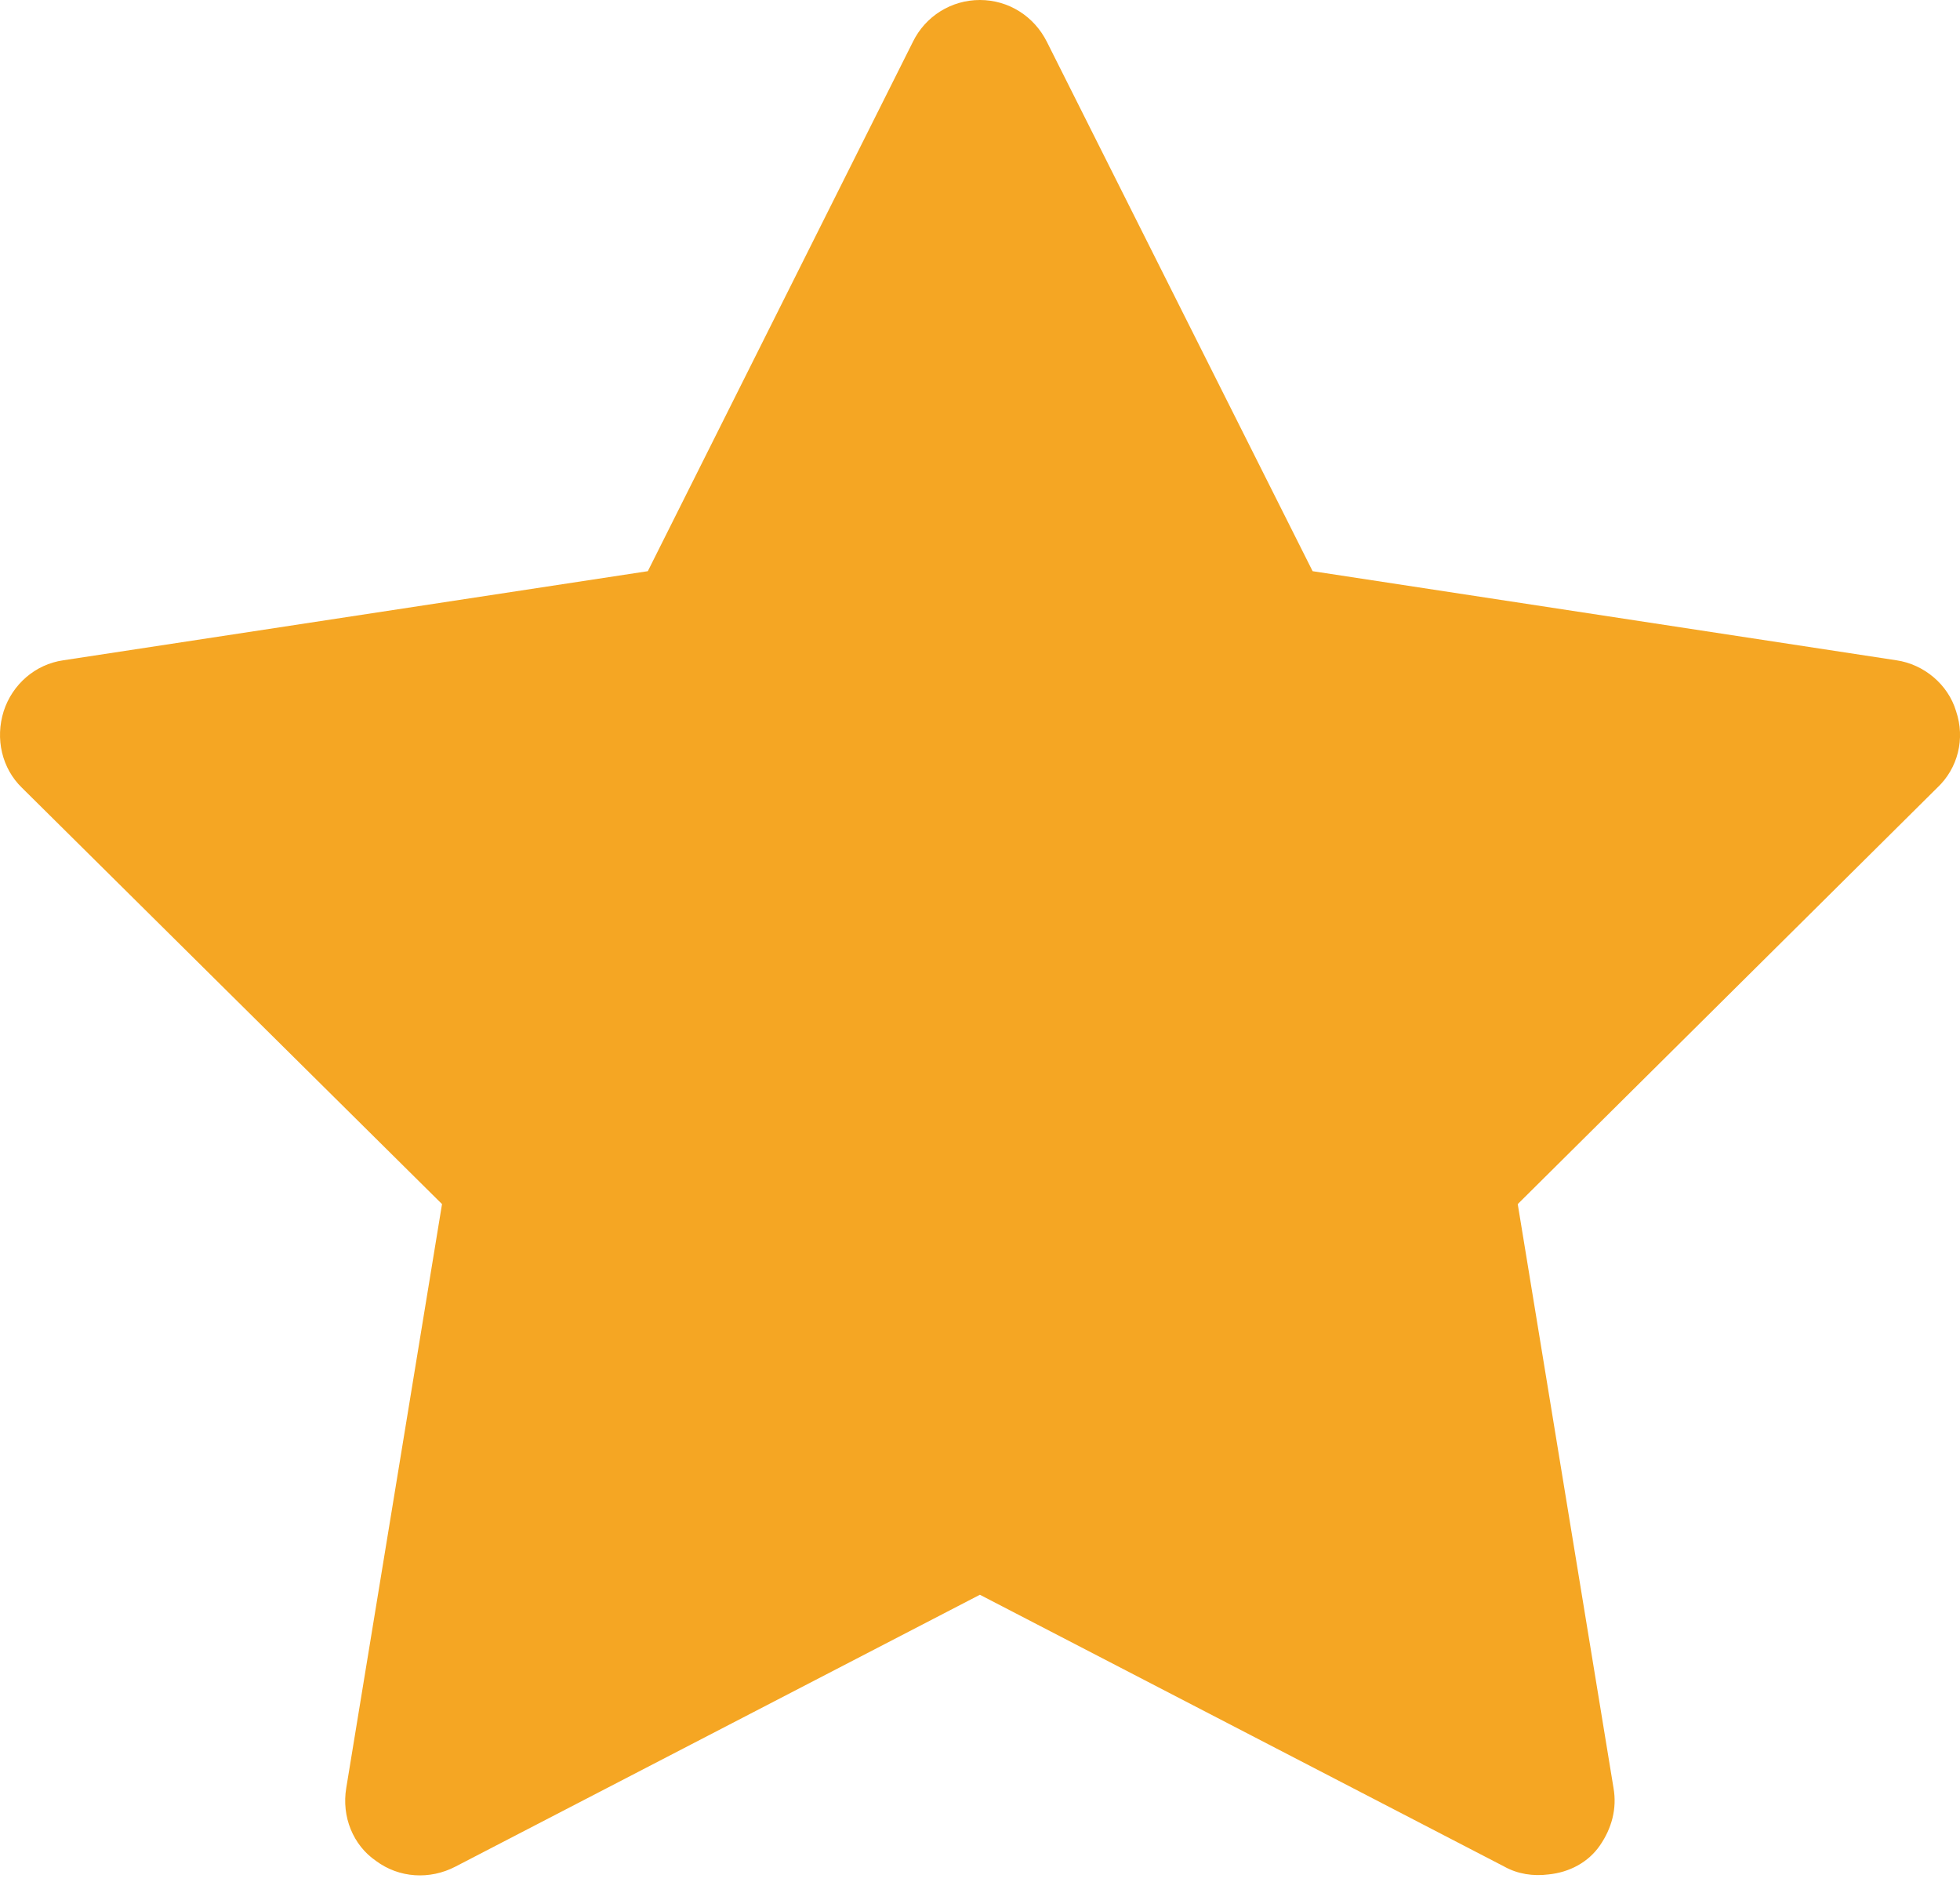
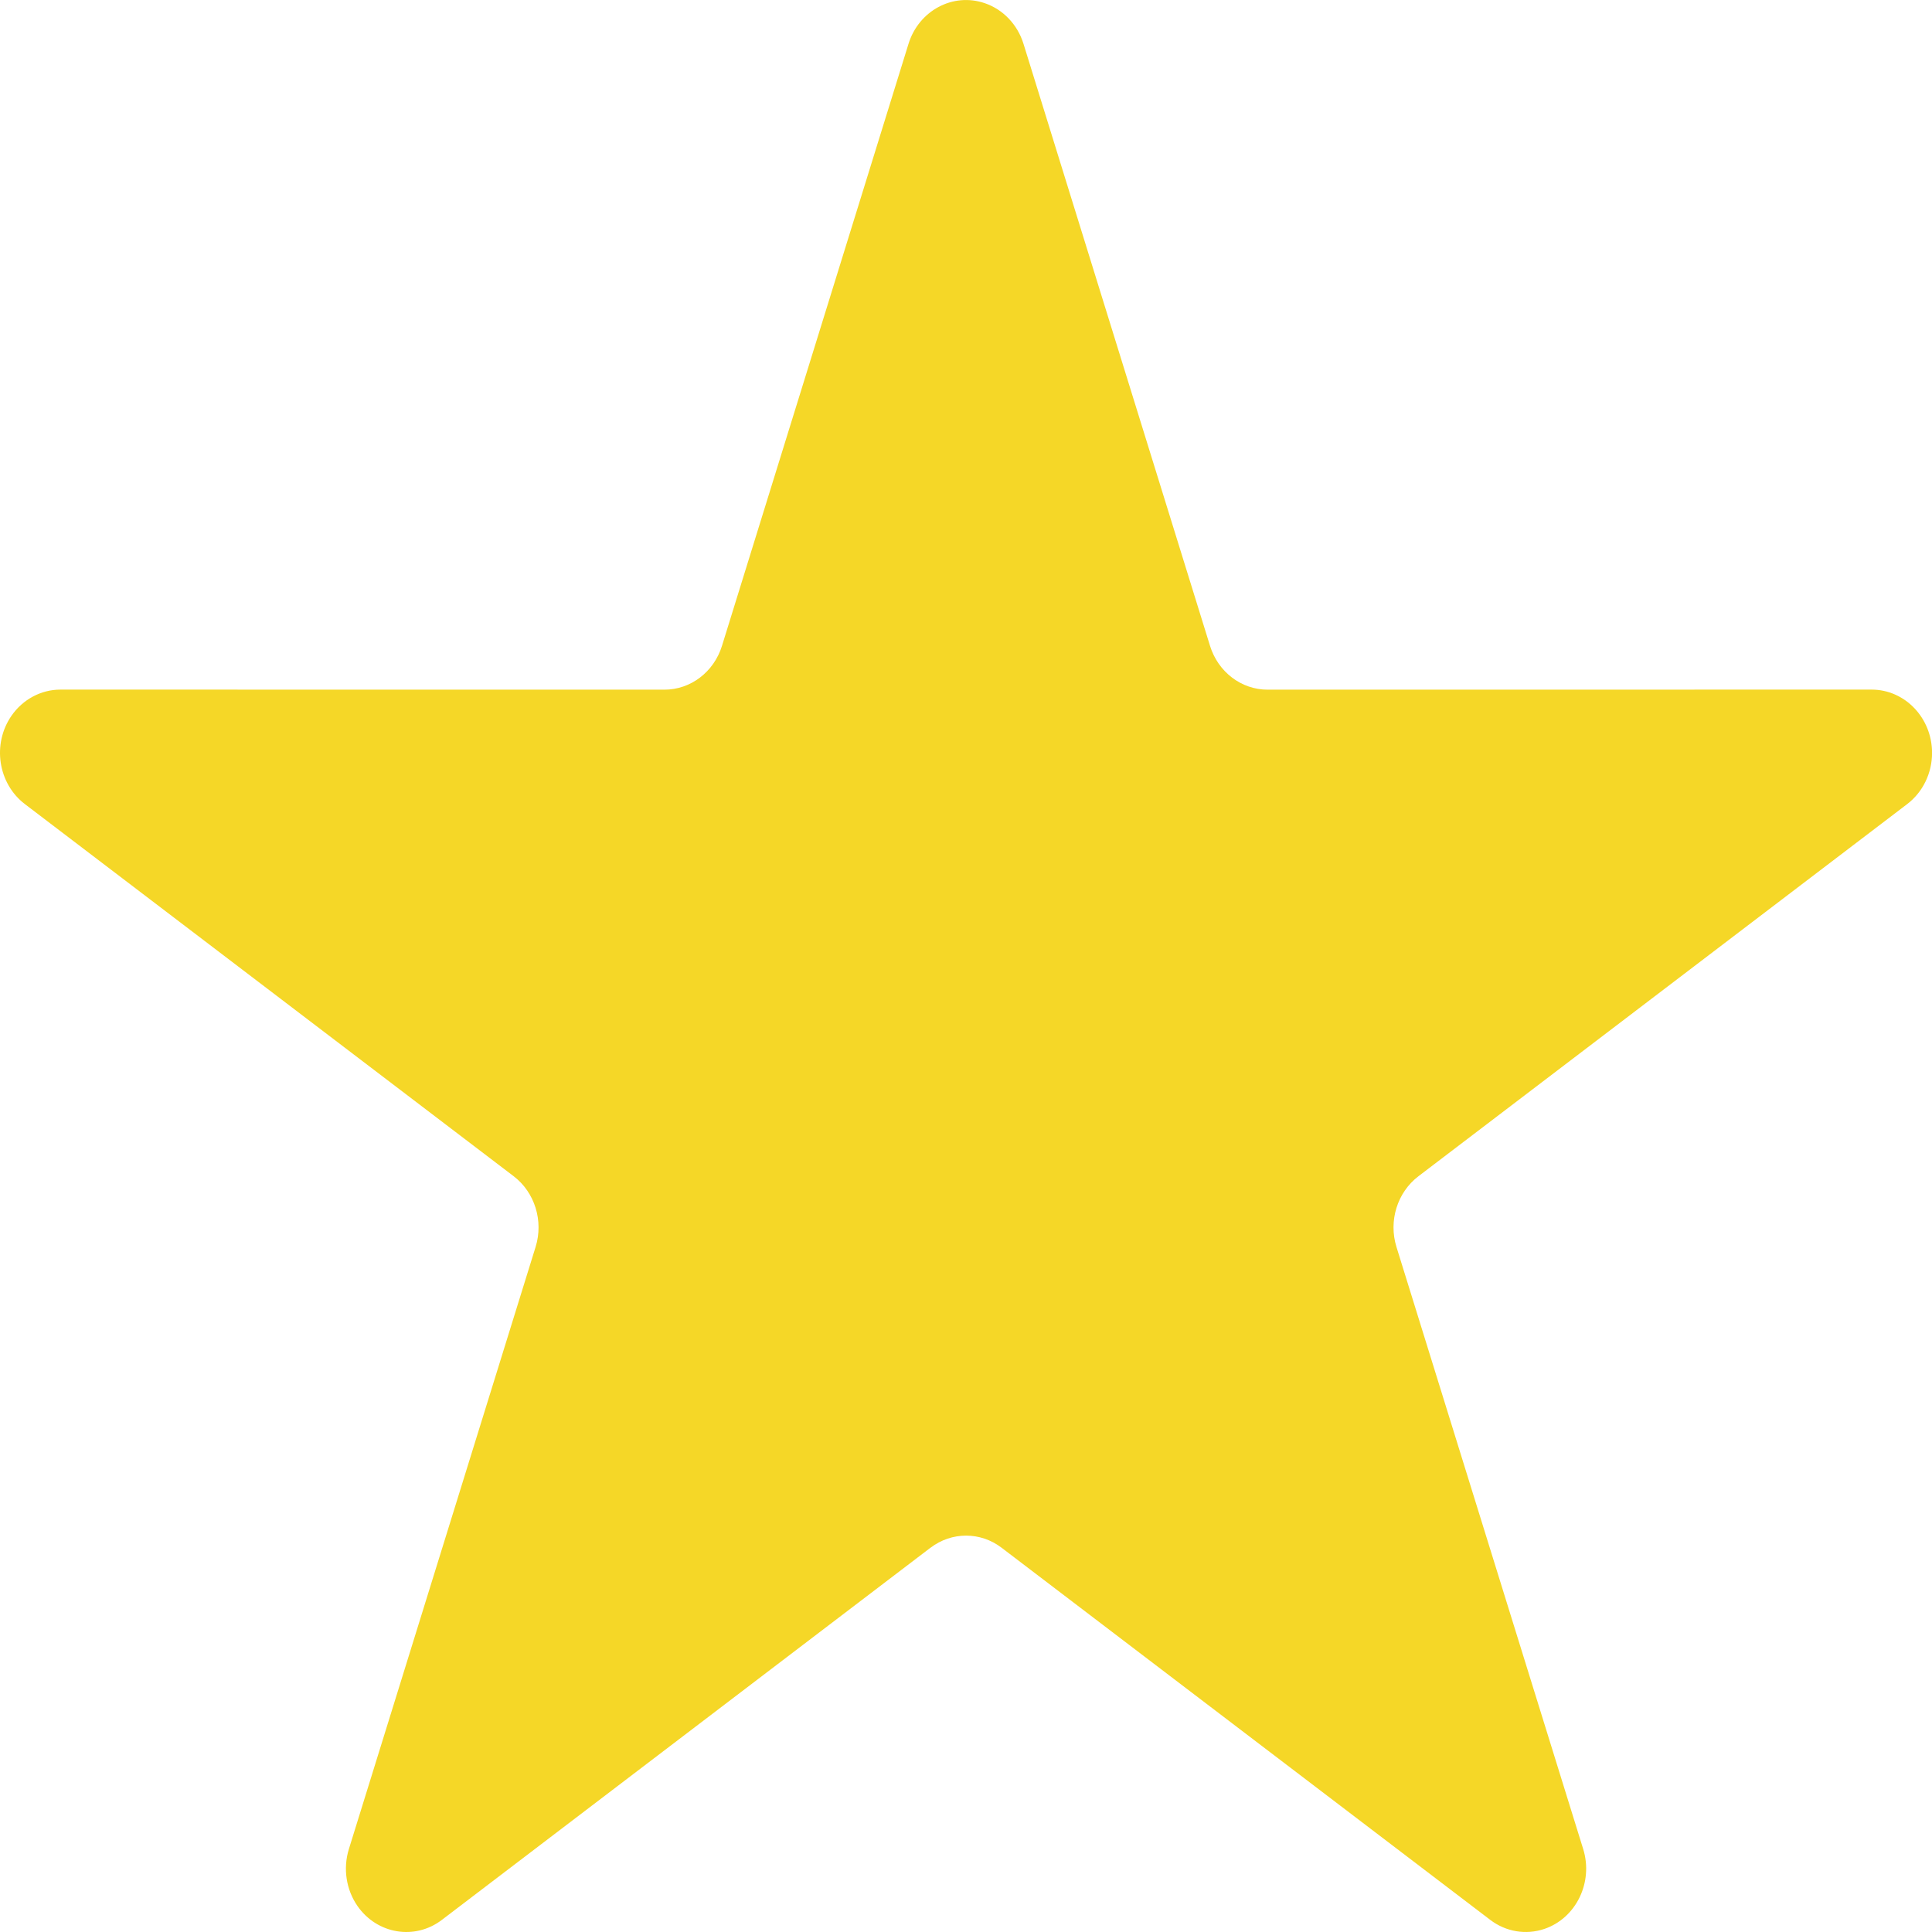
- <svg xmlns="http://www.w3.org/2000/svg" height="48" viewBox="0 0 50 48" width="50">
-   <path d="m39.502 47.807c.532-.053 1.015-.307 1.313-.74s.439-.935.346-1.465l-2.443-14.892 10.699-10.617c.529-.495.721-1.252.483-1.954-.204-.686-.825-1.196-1.519-1.298l-14.896-2.273-6.778-13.499c-.327-.656-.98-1.069-1.71-1.069-.729 0-1.39.413-1.71 1.069l-6.761 13.499-14.914 2.273c-.71.102-1.297.612-1.518 1.298-.221.702-.046 1.458.467 1.954l10.715 10.617-2.443 14.892c-.122.729.172 1.459.76 1.861.587.436 1.369.486 2.024.145l13.38-6.934 13.38 6.934c.343.191.735.248 1.125.199z" fill="#f5a623" />
+ <svg xmlns="http://www.w3.org/2000/svg" width="32" height="32" viewBox="0 0 32 32">
+   <g fill="none" fill-rule="evenodd">
+     <g fill="#f5d727">
+       <g>
+         <g>
+           <g>
+             <g>
+               <path d="M91.412 29.635L83.318 35.8c-.447.34-1.073.236-1.398-.232-.188-.272-.24-.622-.142-.94l3.093-9.974c.134-.432-.013-.905-.363-1.172l-8.095-6.163c-.447-.34-.547-.996-.222-1.465.188-.271.49-.432.81-.432l10.005.001c.433 0 .818-.293.952-.725l3.09-9.973c.171-.55.736-.852 1.261-.673.305.103.544.354.643.673l3.09 9.973c.134.432.519.725.952.725L107 15.422c.553 0 1.001.47 1.001 1.049 0 .335-.153.65-.413.848l-8.094 6.163c-.351.267-.498.74-.364 1.172l3.093 9.973c.17.55-.117 1.143-.643 1.322-.304.103-.638.048-.897-.15l-8.094-6.164c-.35-.267-.825-.267-1.176 0z" transform="translate(-262 -341) translate(0 236) translate(116 68) translate(0 32) translate(70 1)" />
+             </g>
+           </g>
+         </g>
+       </g>
+     </g>
+   </g>
</svg>
